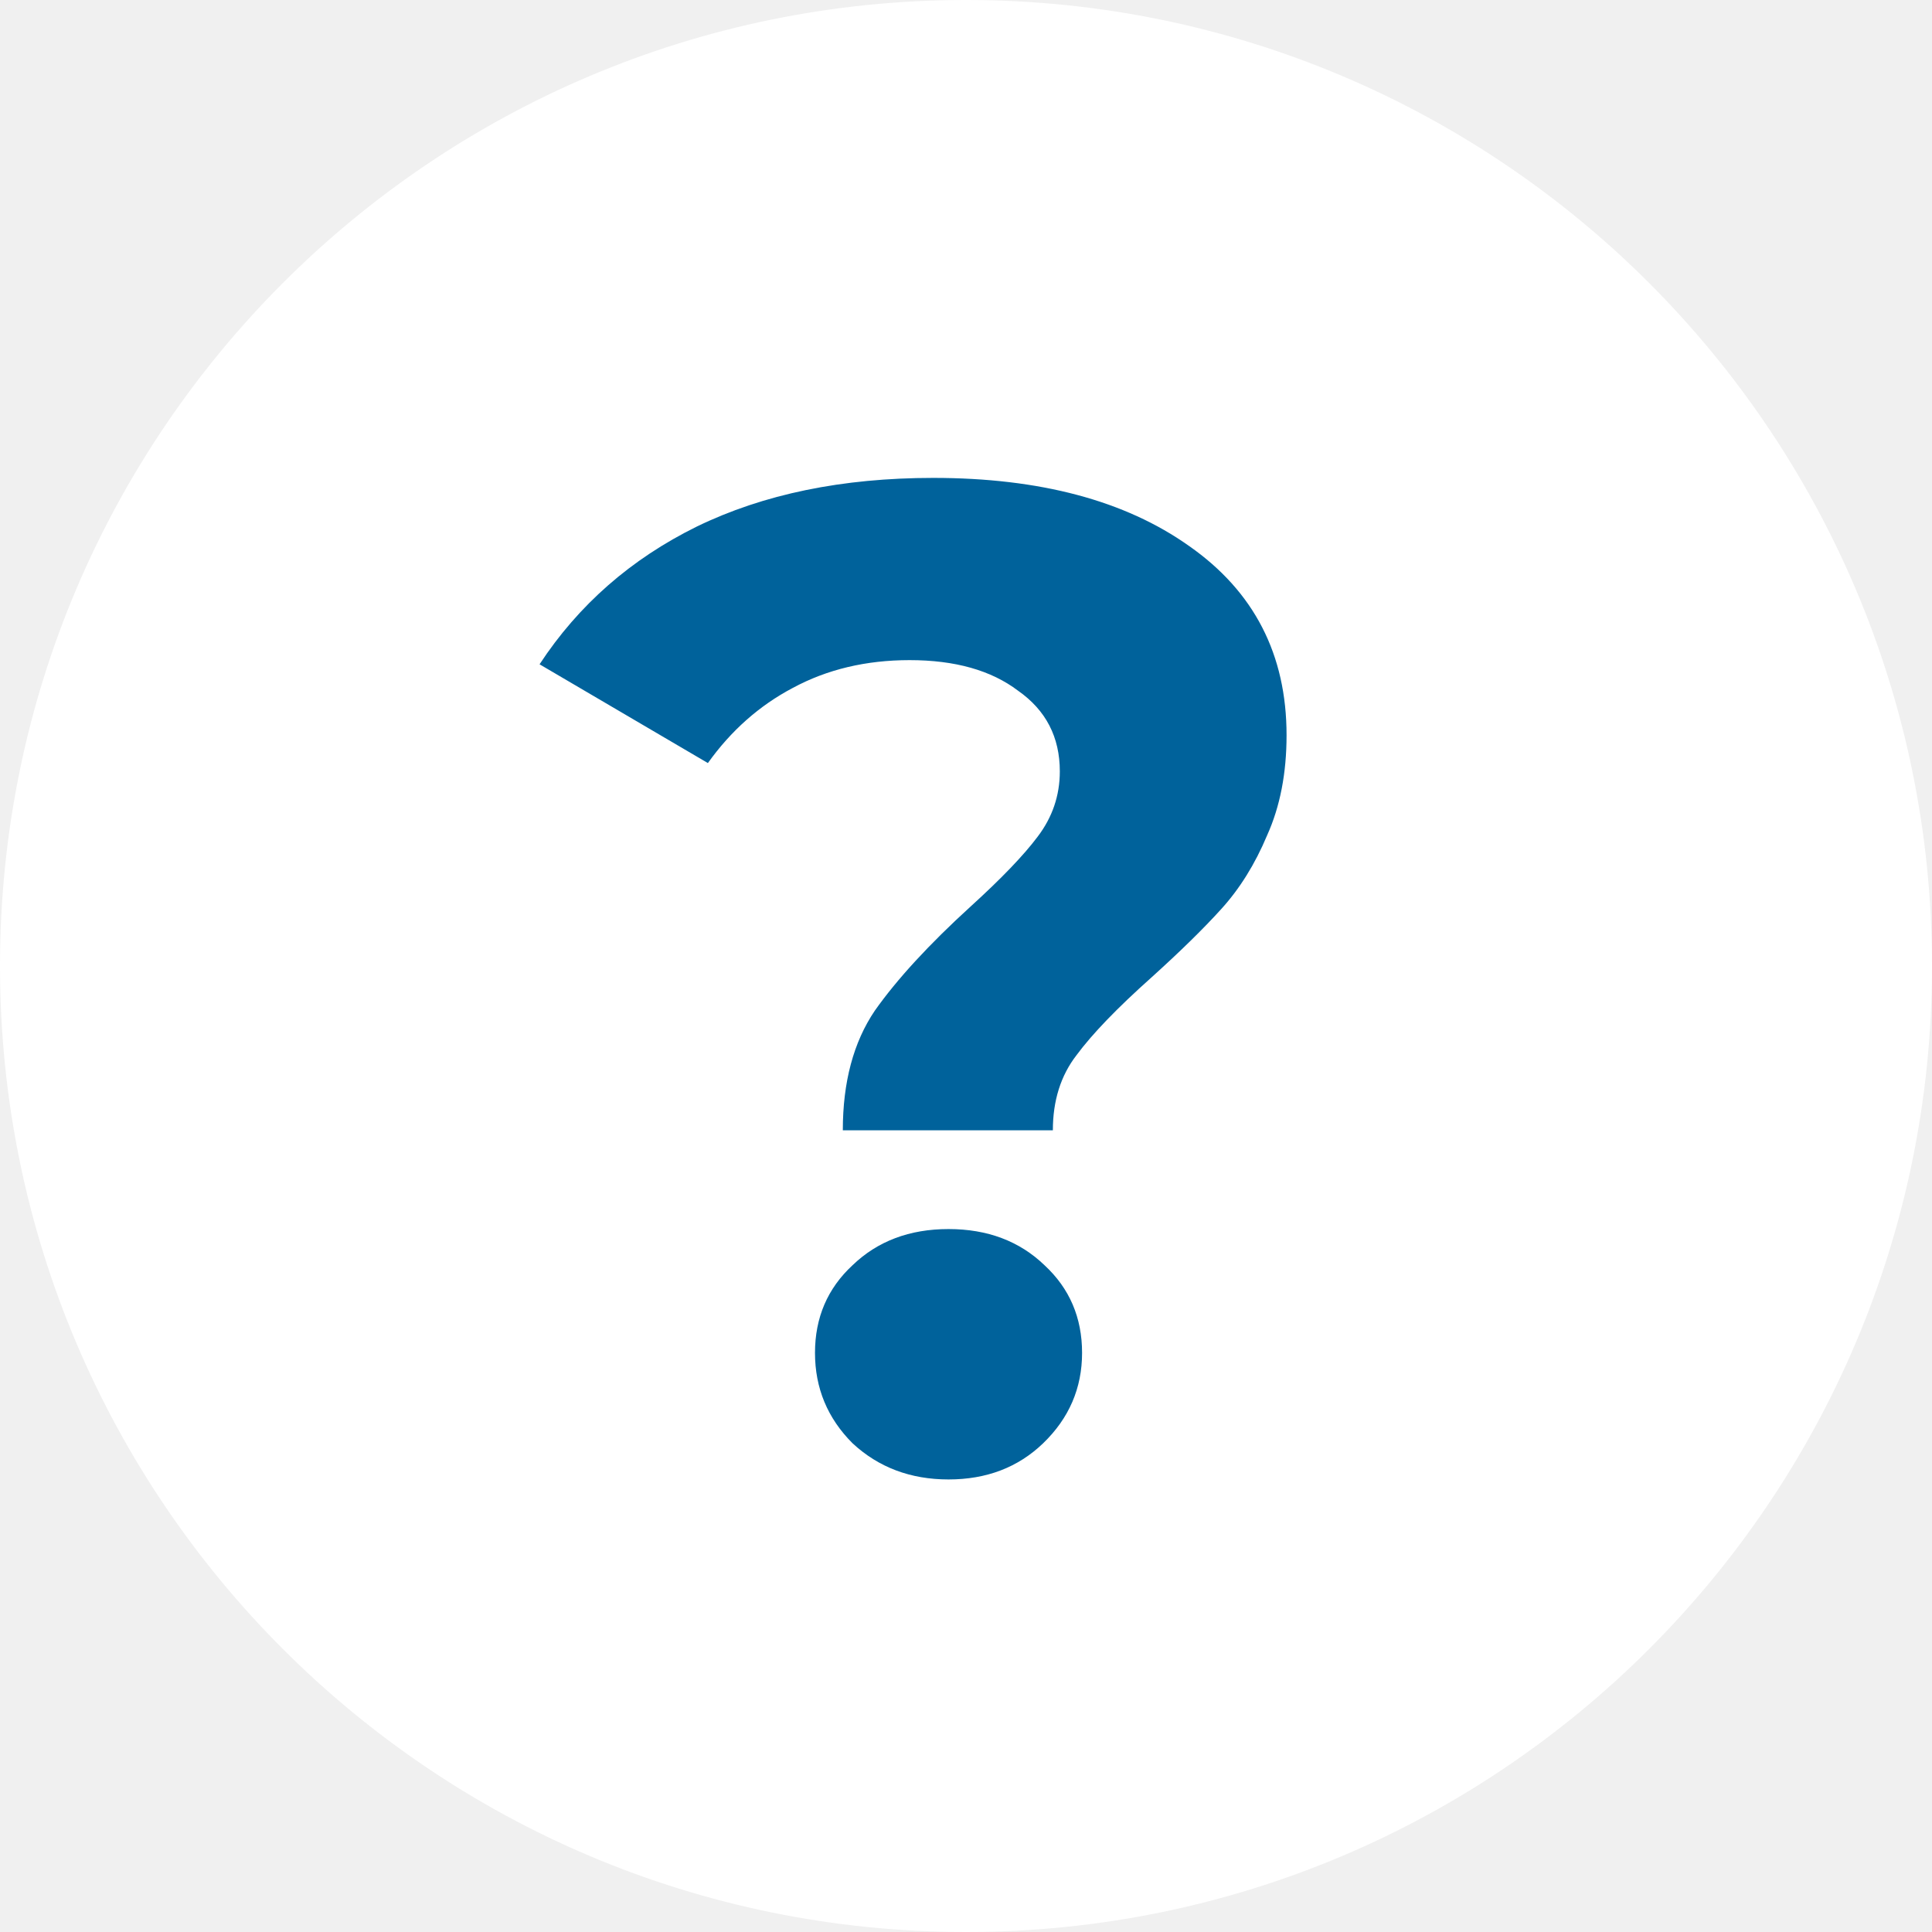
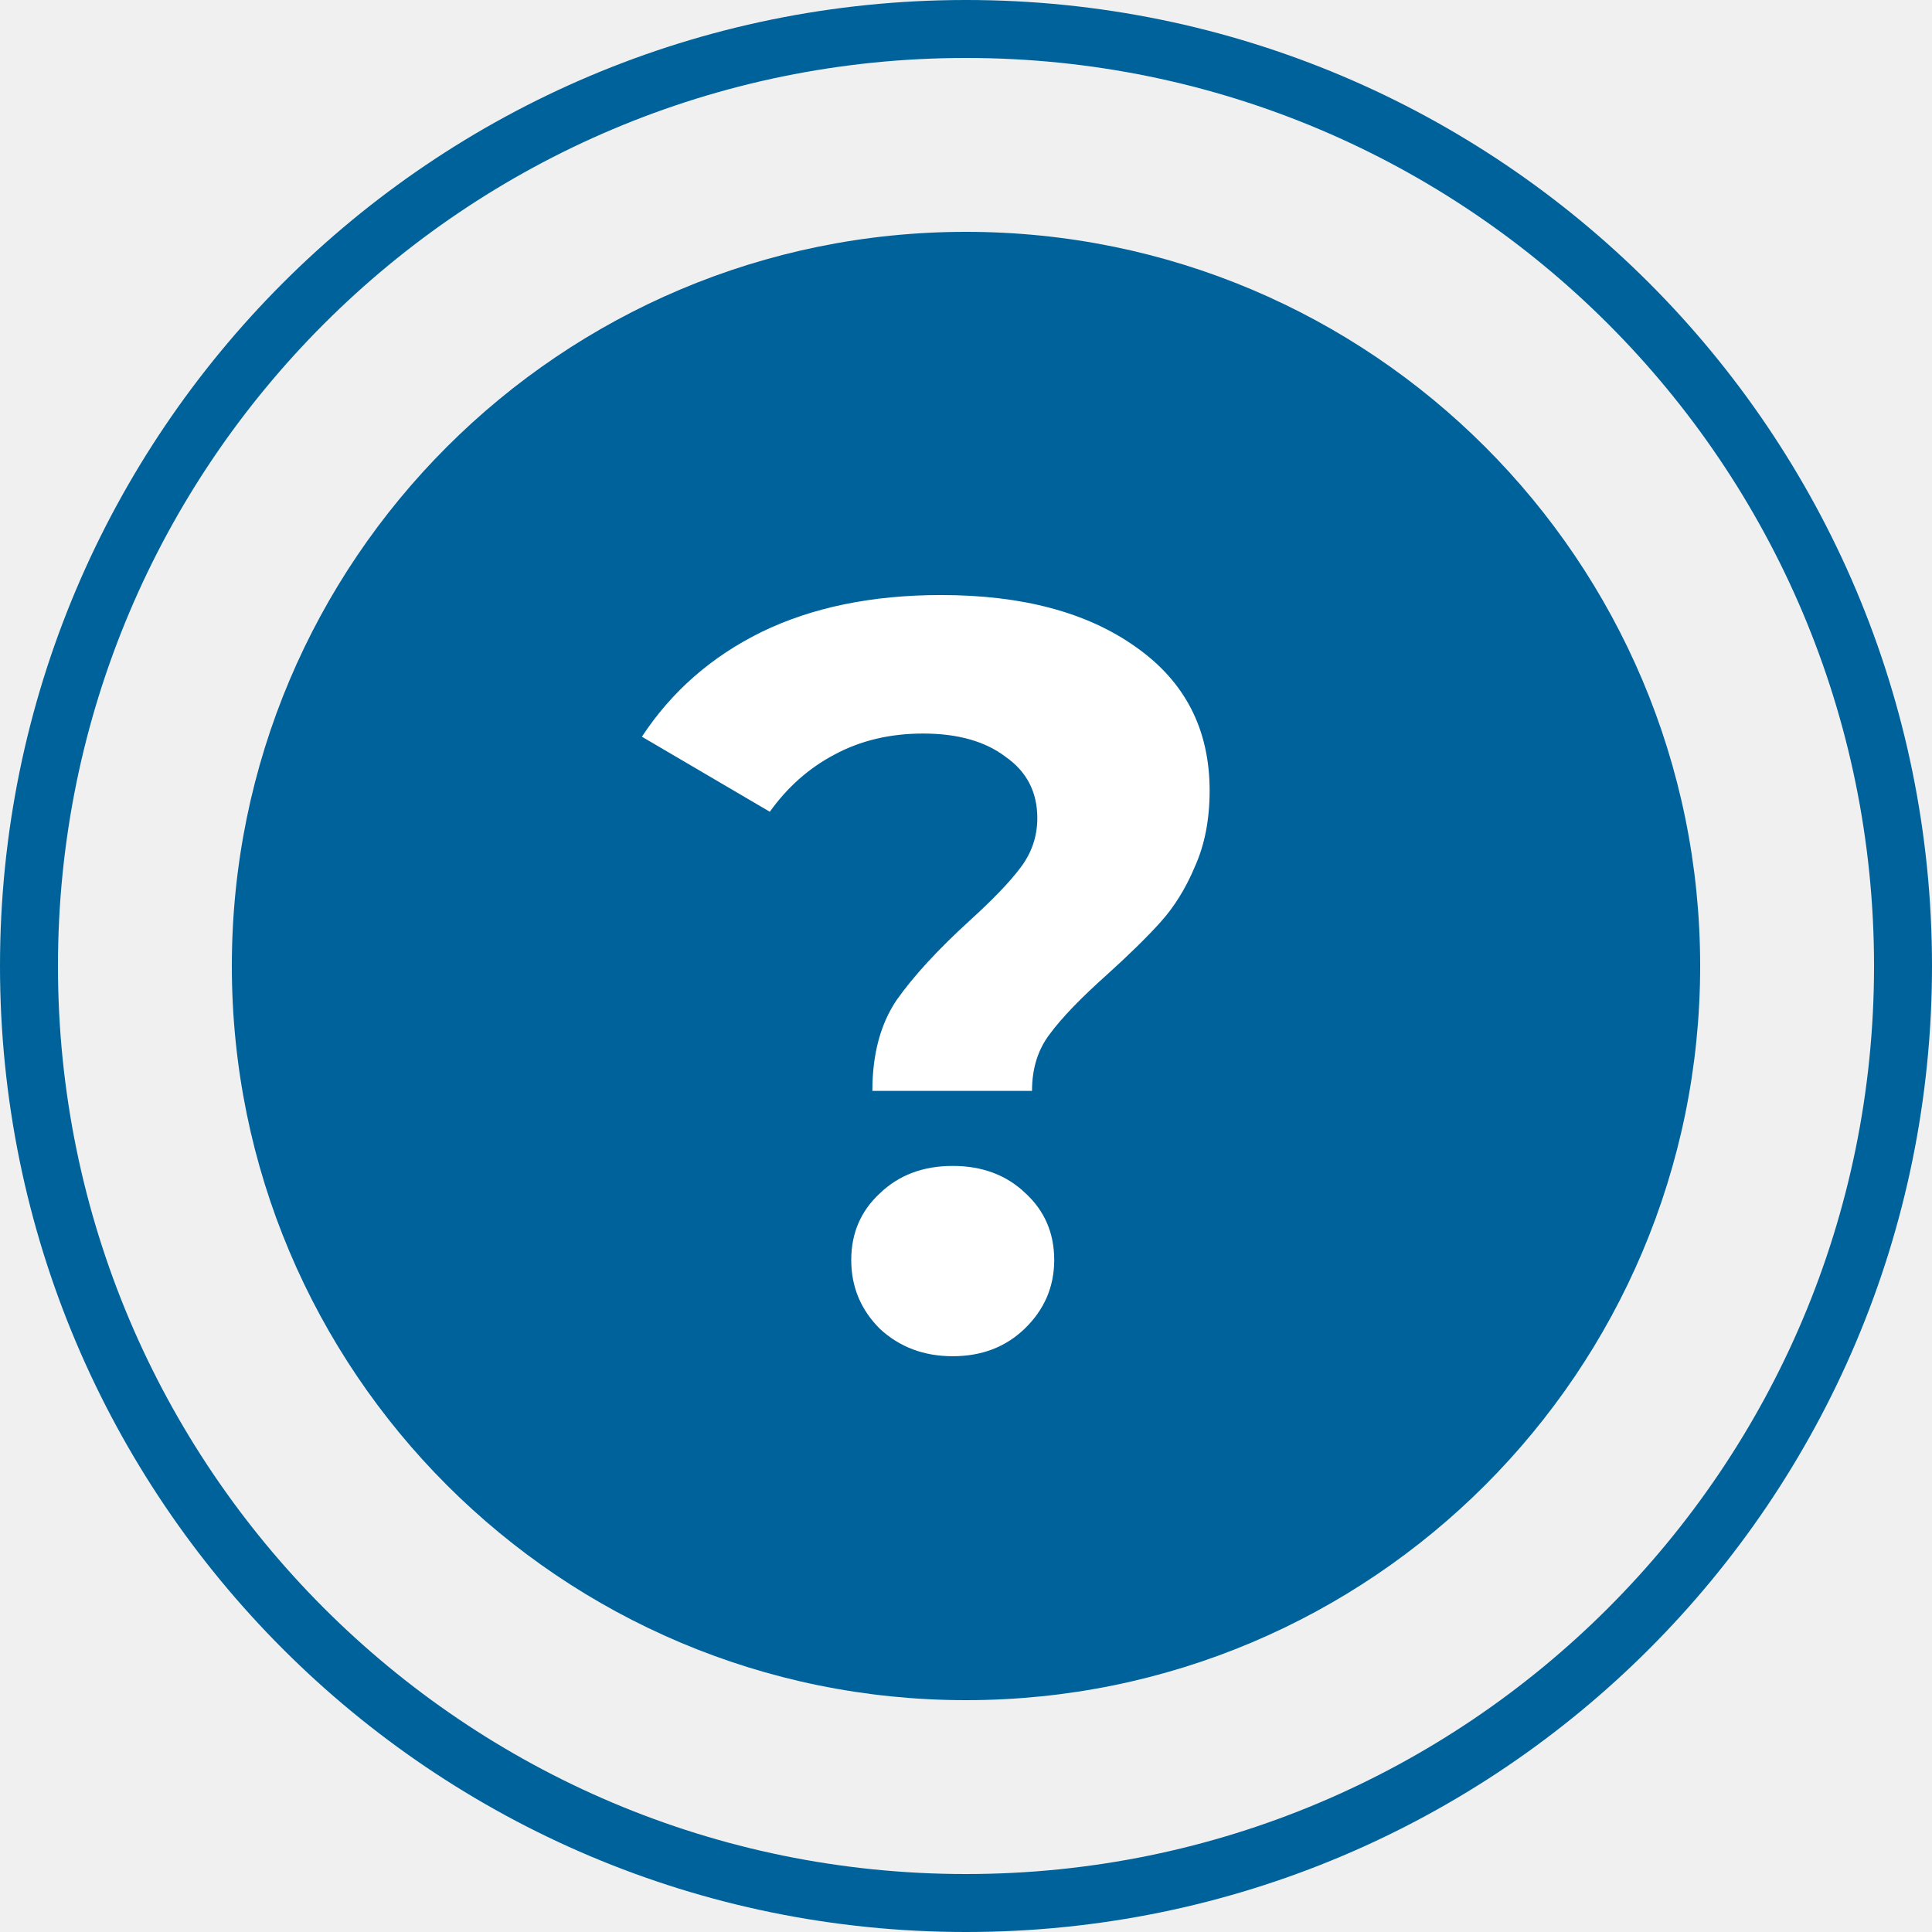
<svg xmlns="http://www.w3.org/2000/svg" width="100" height="100" viewBox="0 0 100 100" fill="none">
-   <circle cx="50" cy="50" r="50" fill="white" />
-   <path d="M43.624 58.504C43.624 56.008 44.176 53.944 45.28 52.312C46.432 50.68 48.088 48.88 50.248 46.912C51.832 45.472 52.984 44.272 53.704 43.312C54.472 42.304 54.856 41.176 54.856 39.928C54.856 38.152 54.136 36.76 52.696 35.752C51.304 34.696 49.432 34.168 47.08 34.168C44.824 34.168 42.808 34.648 41.032 35.608C39.304 36.52 37.84 37.816 36.64 39.496L27.928 34.384C29.944 31.312 32.656 28.936 36.064 27.256C39.52 25.576 43.6 24.736 48.304 24.736C53.824 24.736 58.24 25.912 61.552 28.264C64.912 30.616 66.592 33.88 66.592 38.056C66.592 40.024 66.256 41.752 65.584 43.24C64.96 44.728 64.168 46 63.208 47.056C62.296 48.064 61.096 49.24 59.608 50.584C57.832 52.168 56.536 53.512 55.72 54.616C54.904 55.672 54.496 56.968 54.496 58.504H43.624ZM49.096 76.576C47.128 76.576 45.472 75.952 44.128 74.704C42.832 73.408 42.184 71.848 42.184 70.024C42.184 68.2 42.832 66.688 44.128 65.488C45.424 64.24 47.08 63.616 49.096 63.616C51.112 63.616 52.768 64.24 54.064 65.488C55.36 66.688 56.008 68.2 56.008 70.024C56.008 71.848 55.336 73.408 53.992 74.704C52.696 75.952 51.064 76.576 49.096 76.576Z" fill="#00629B" />
+   <circle cx="50" cy="50" r="48.5" stroke="#00629B" stroke-width="3" />
+   <path d="M50 88C70.987 88 88 70.987 88 50C88 29.013 70.987 12 50 12C29.013 12 12 29.013 12 50C12 70.987 29.013 88 50 88Z" fill="#00629B" />
+   <path d="M45.154 56.463C45.154 54.566 45.574 52.997 46.413 51.757C47.288 50.517 48.547 49.149 50.188 47.653C51.392 46.559 52.268 45.647 52.815 44.917C53.399 44.151 53.691 43.294 53.691 42.345C53.691 40.995 53.143 39.938 52.049 39.172C50.991 38.369 49.568 37.968 47.781 37.968C46.066 37.968 44.534 38.332 43.184 39.062C41.871 39.755 40.758 40.74 39.846 42.017L33.225 38.132C34.758 35.797 36.819 33.991 39.409 32.715C42.035 31.438 45.136 30.799 48.711 30.799C52.906 30.799 56.263 31.693 58.78 33.481C61.333 35.268 62.61 37.749 62.61 40.922C62.61 42.418 62.355 43.731 61.844 44.862C61.37 45.993 60.768 46.96 60.038 47.763C59.345 48.529 58.433 49.422 57.302 50.444C55.952 51.648 54.967 52.669 54.347 53.508C53.727 54.311 53.417 55.296 53.417 56.463H45.154ZM49.313 70.198C47.817 70.198 46.559 69.724 45.537 68.775C44.552 67.79 44.06 66.604 44.06 65.218C44.06 63.832 44.552 62.683 45.537 61.771C46.522 60.822 47.781 60.348 49.313 60.348C50.845 60.348 52.104 60.822 53.089 61.771C54.074 62.683 54.566 63.832 54.566 65.218C54.566 66.604 54.055 67.79 53.034 68.775C52.049 69.724 50.809 70.198 49.313 70.198Z" fill="white" />
</svg>
